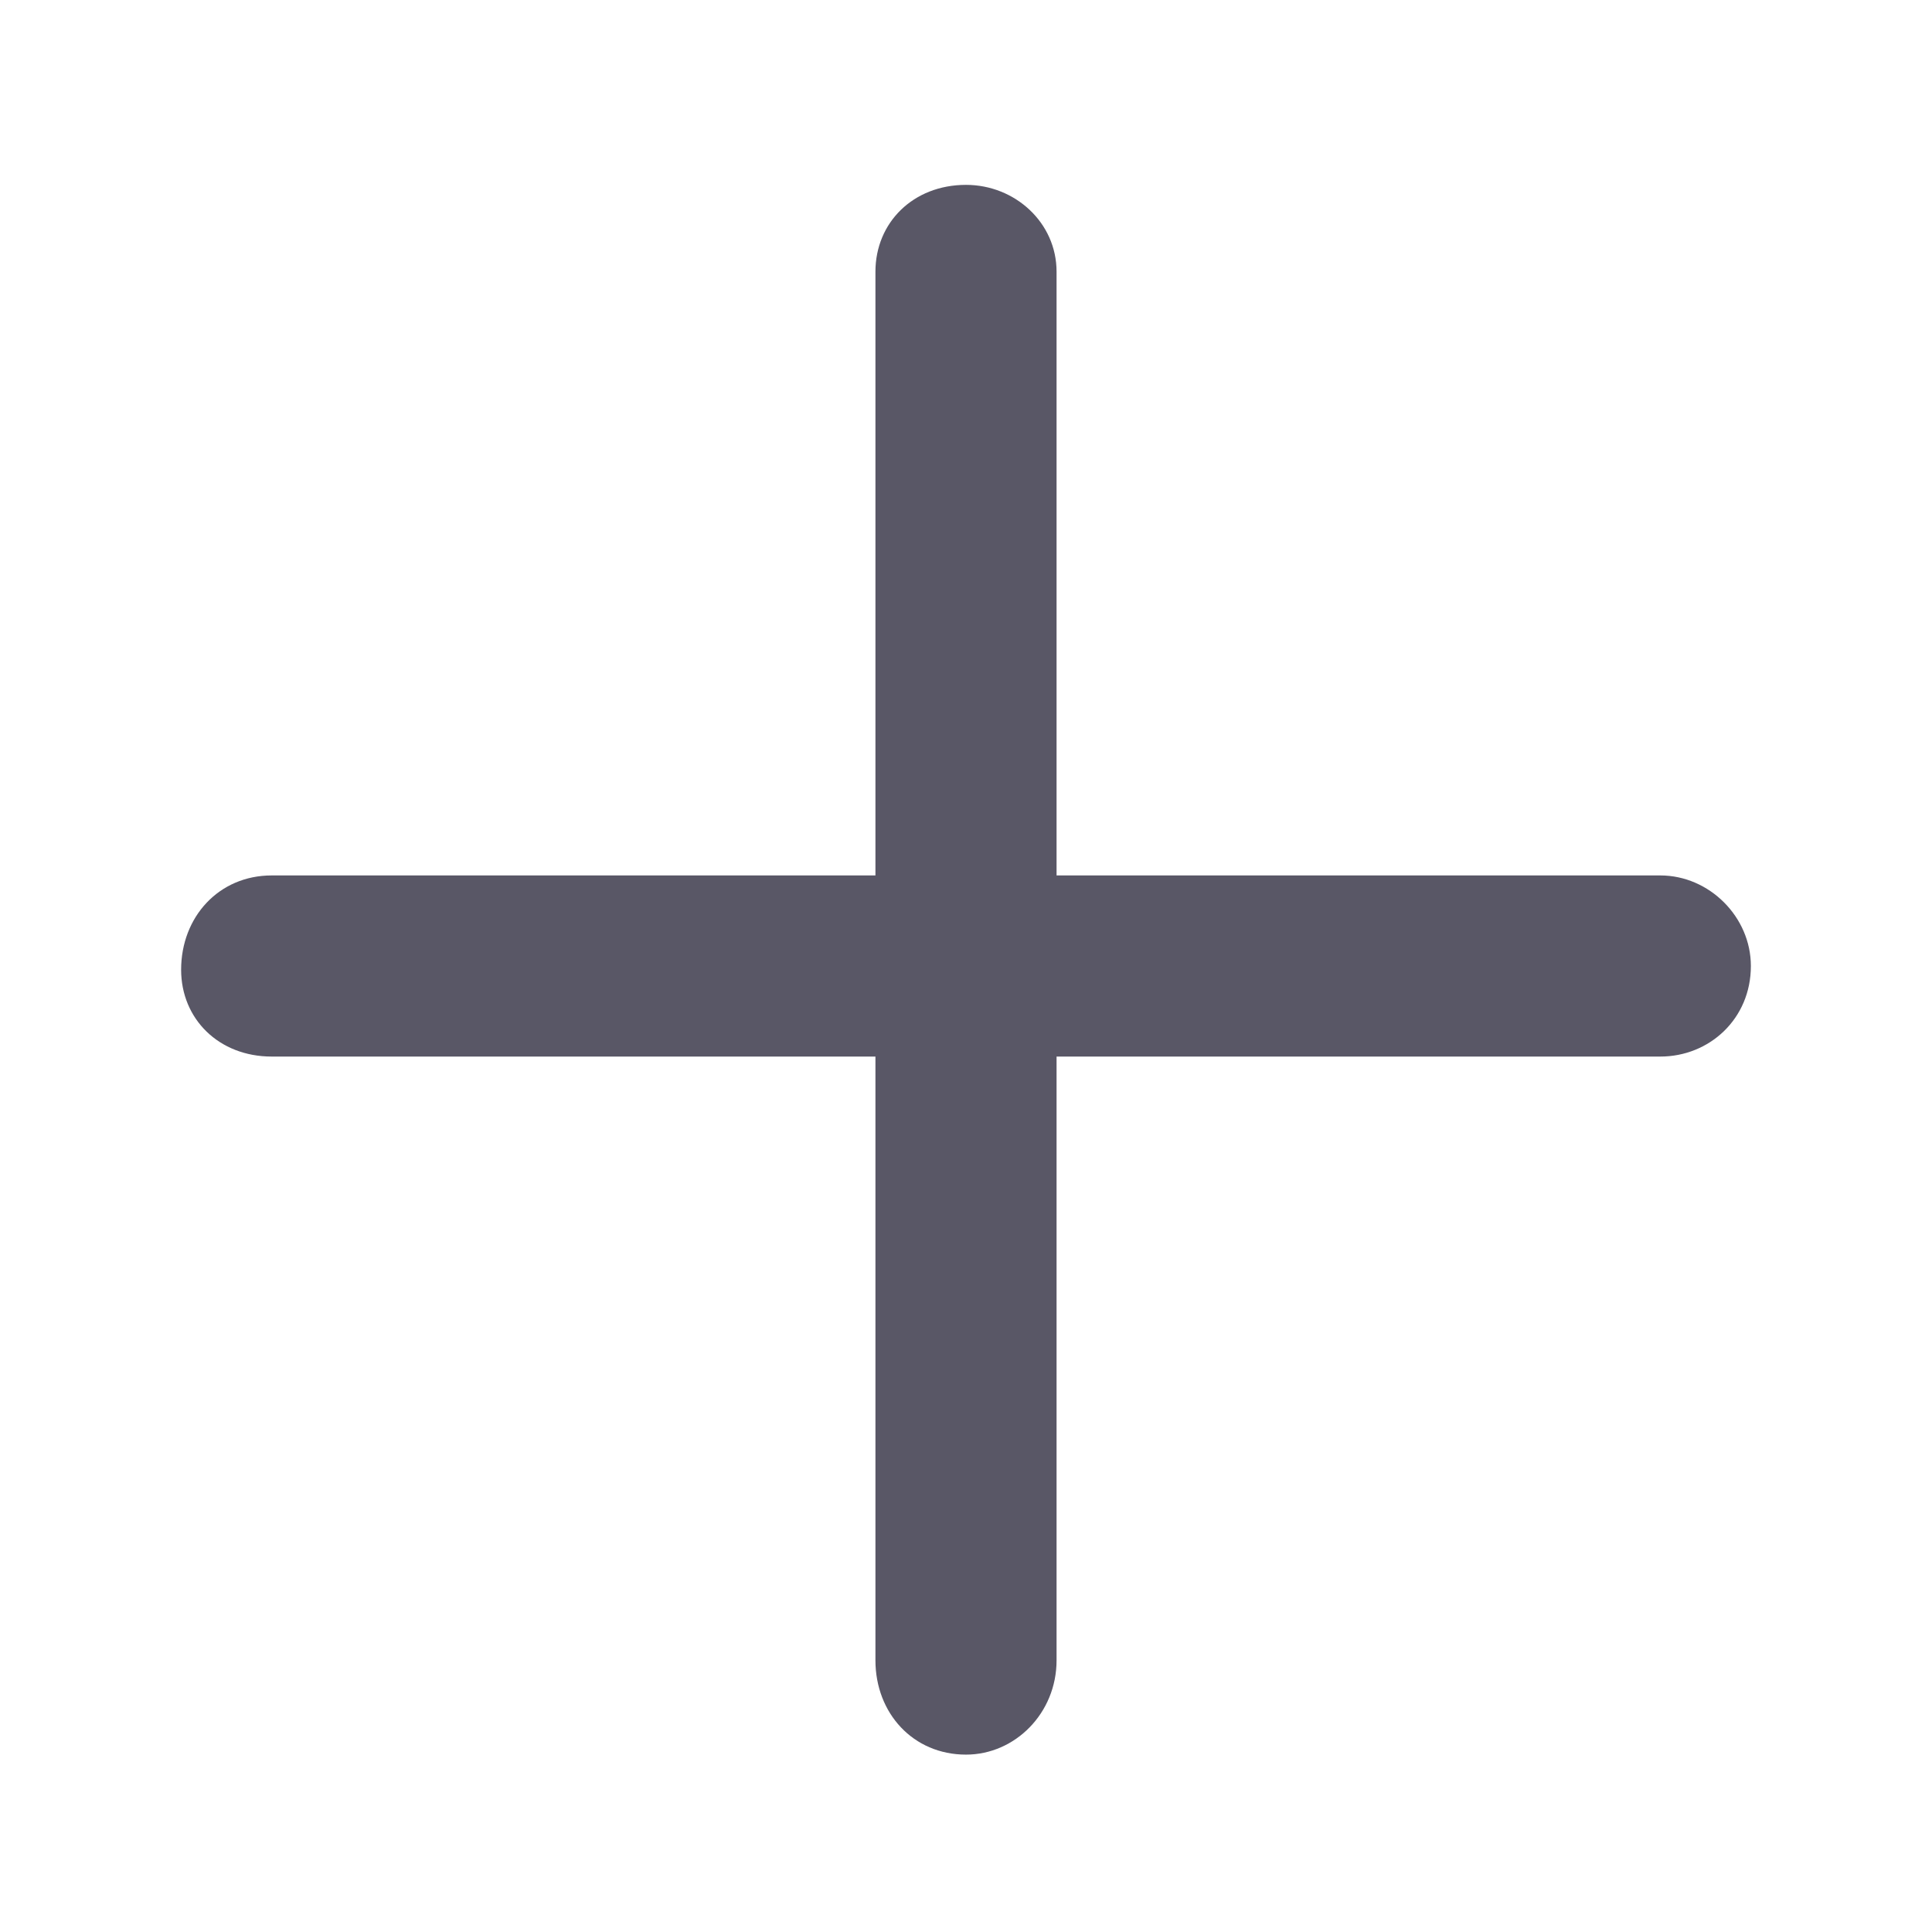
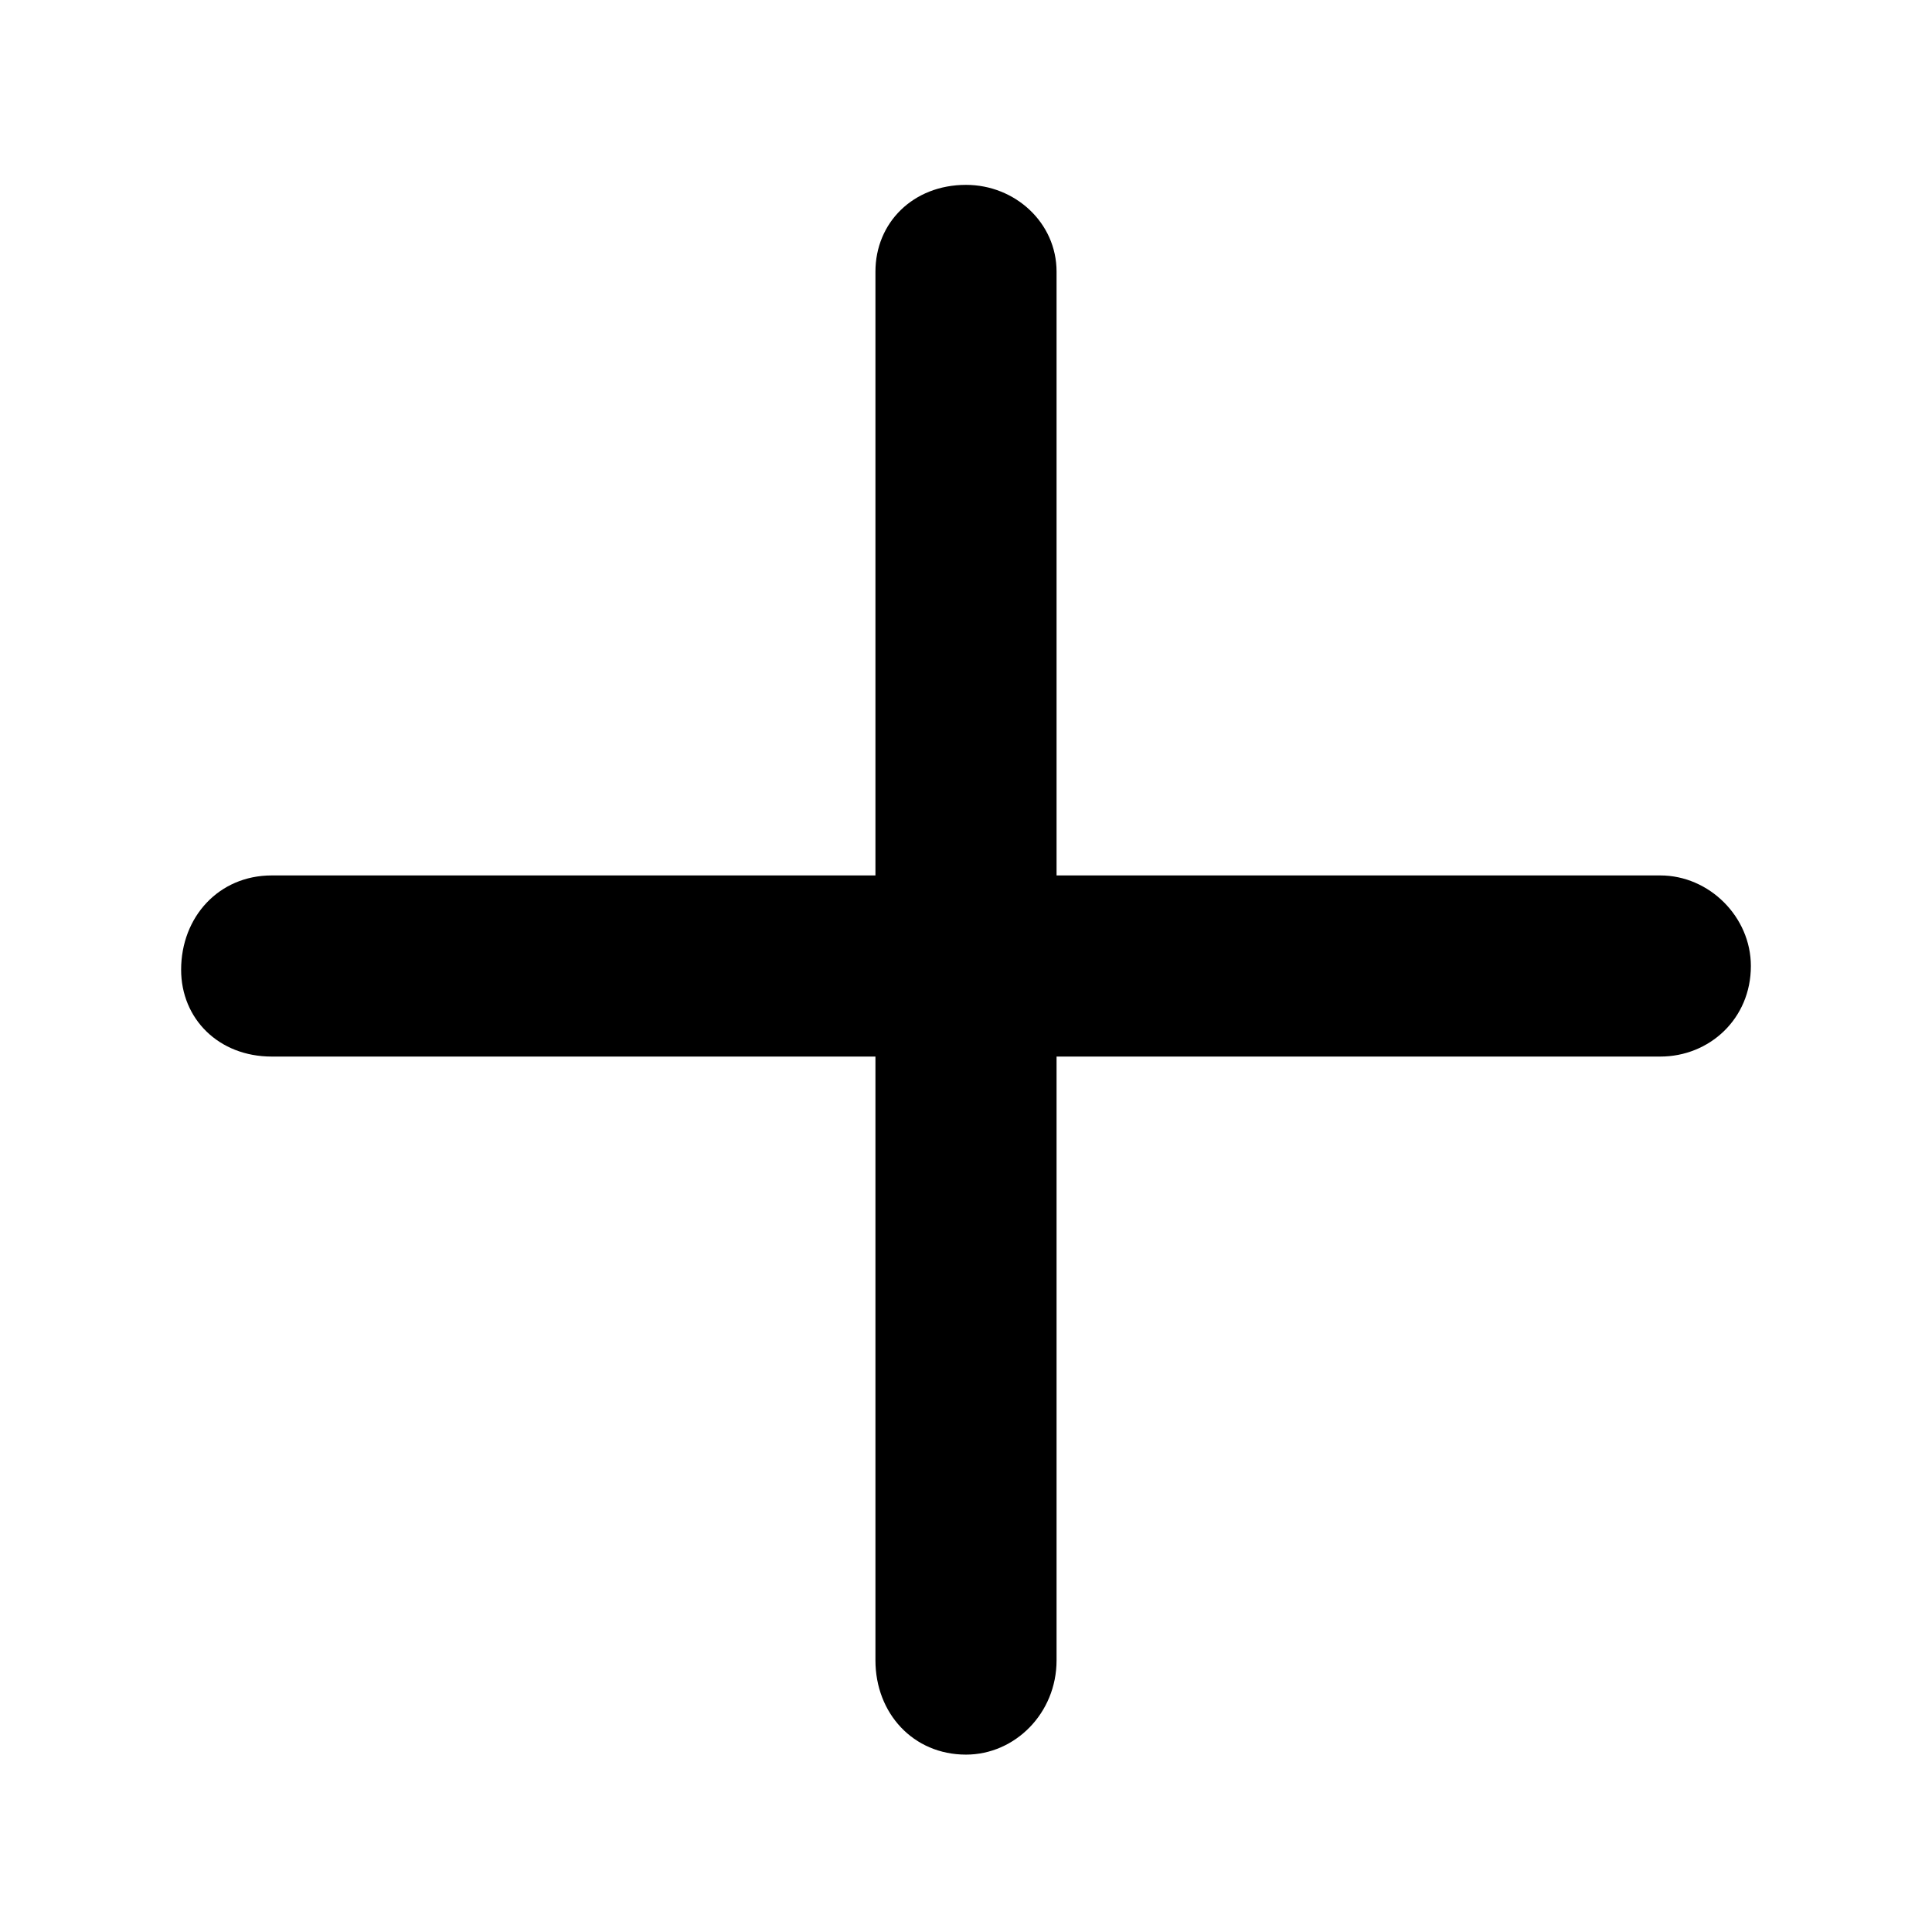
<svg xmlns="http://www.w3.org/2000/svg" width="16" height="16" viewBox="0 0 16 16" fill="none">
-   <path d="M14.5 8C14.5 8.438 14.156 8.75 13.75 8.75H8.75V13.75C8.75 14.188 8.406 14.531 8 14.531C7.562 14.531 7.25 14.188 7.25 13.75V8.75H2.25C1.812 8.75 1.5 8.438 1.5 8.031C1.5 7.594 1.812 7.25 2.25 7.25H7.25V2.25C7.25 1.844 7.562 1.531 8 1.531C8.406 1.531 8.75 1.844 8.75 2.25V7.25H13.75C14.156 7.25 14.5 7.594 14.5 8Z" fill="#595766" />
+   <path d="M14.5 8C14.5 8.438 14.156 8.75 13.75 8.75H8.75V13.75C8.75 14.188 8.406 14.531 8 14.531C7.562 14.531 7.25 14.188 7.25 13.75V8.75H2.25C1.812 8.75 1.5 8.438 1.5 8.031C1.5 7.594 1.812 7.25 2.25 7.25H7.25V2.25C7.25 1.844 7.562 1.531 8 1.531C8.406 1.531 8.75 1.844 8.75 2.25V7.25H13.75C14.156 7.25 14.5 7.594 14.5 8Z" fill="currentColor" />
</svg>
